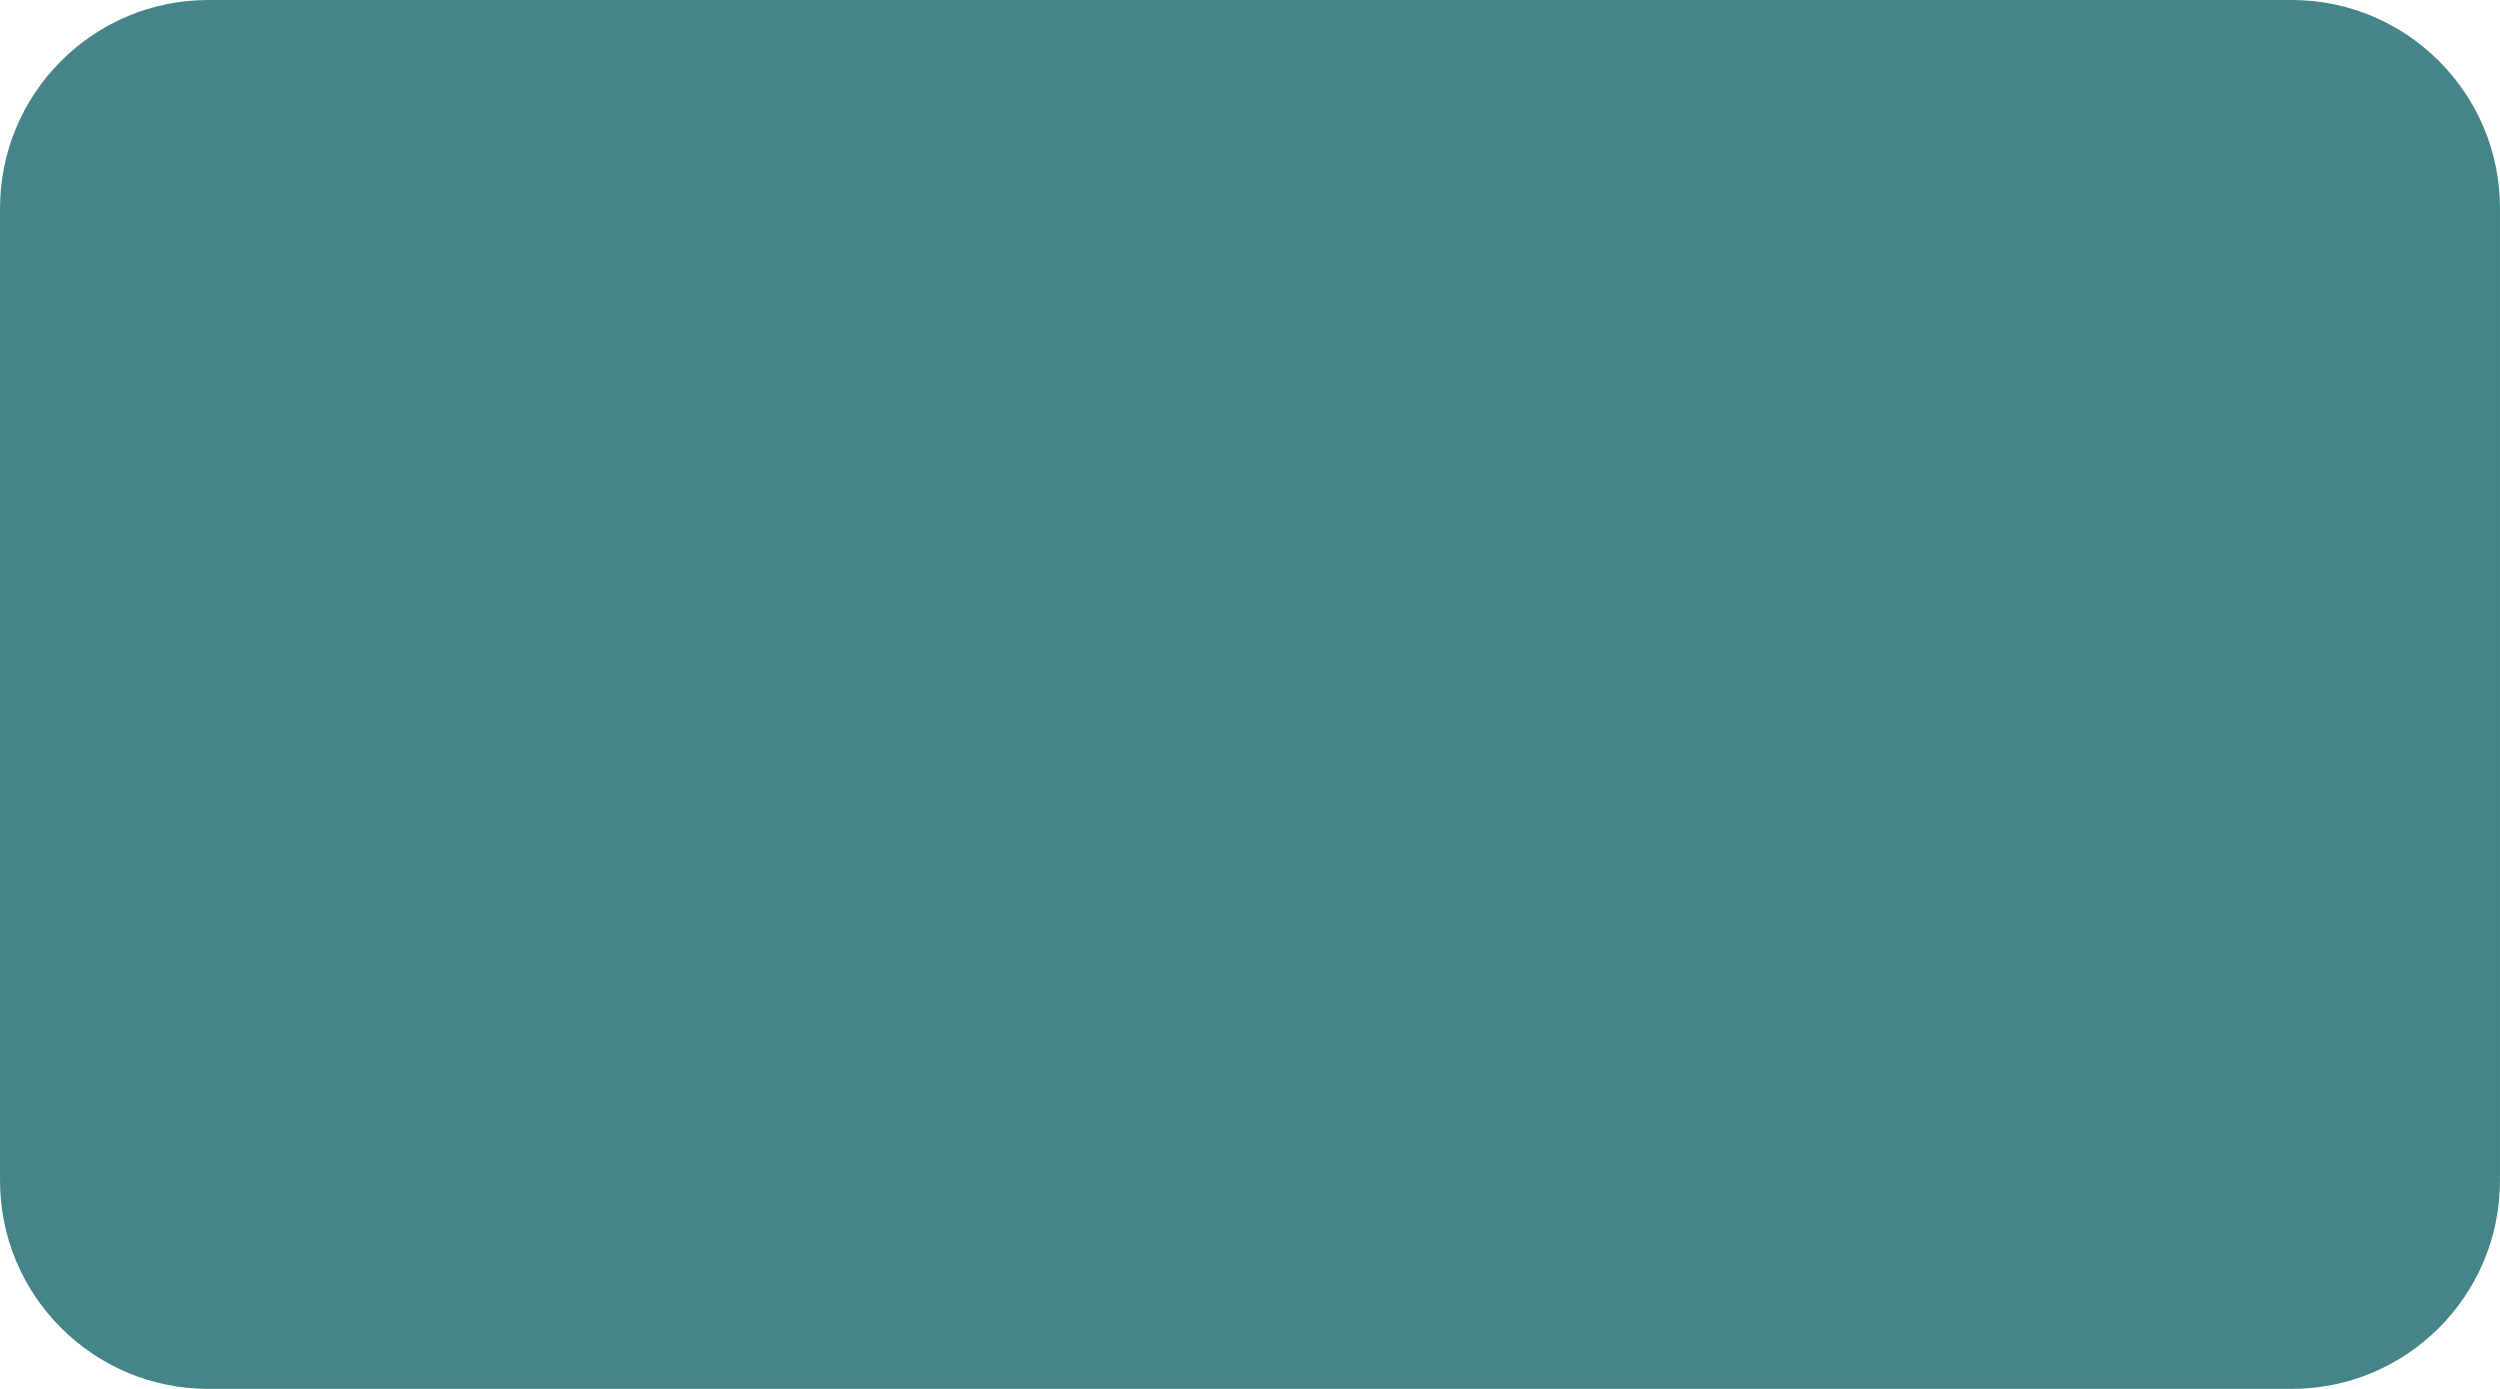
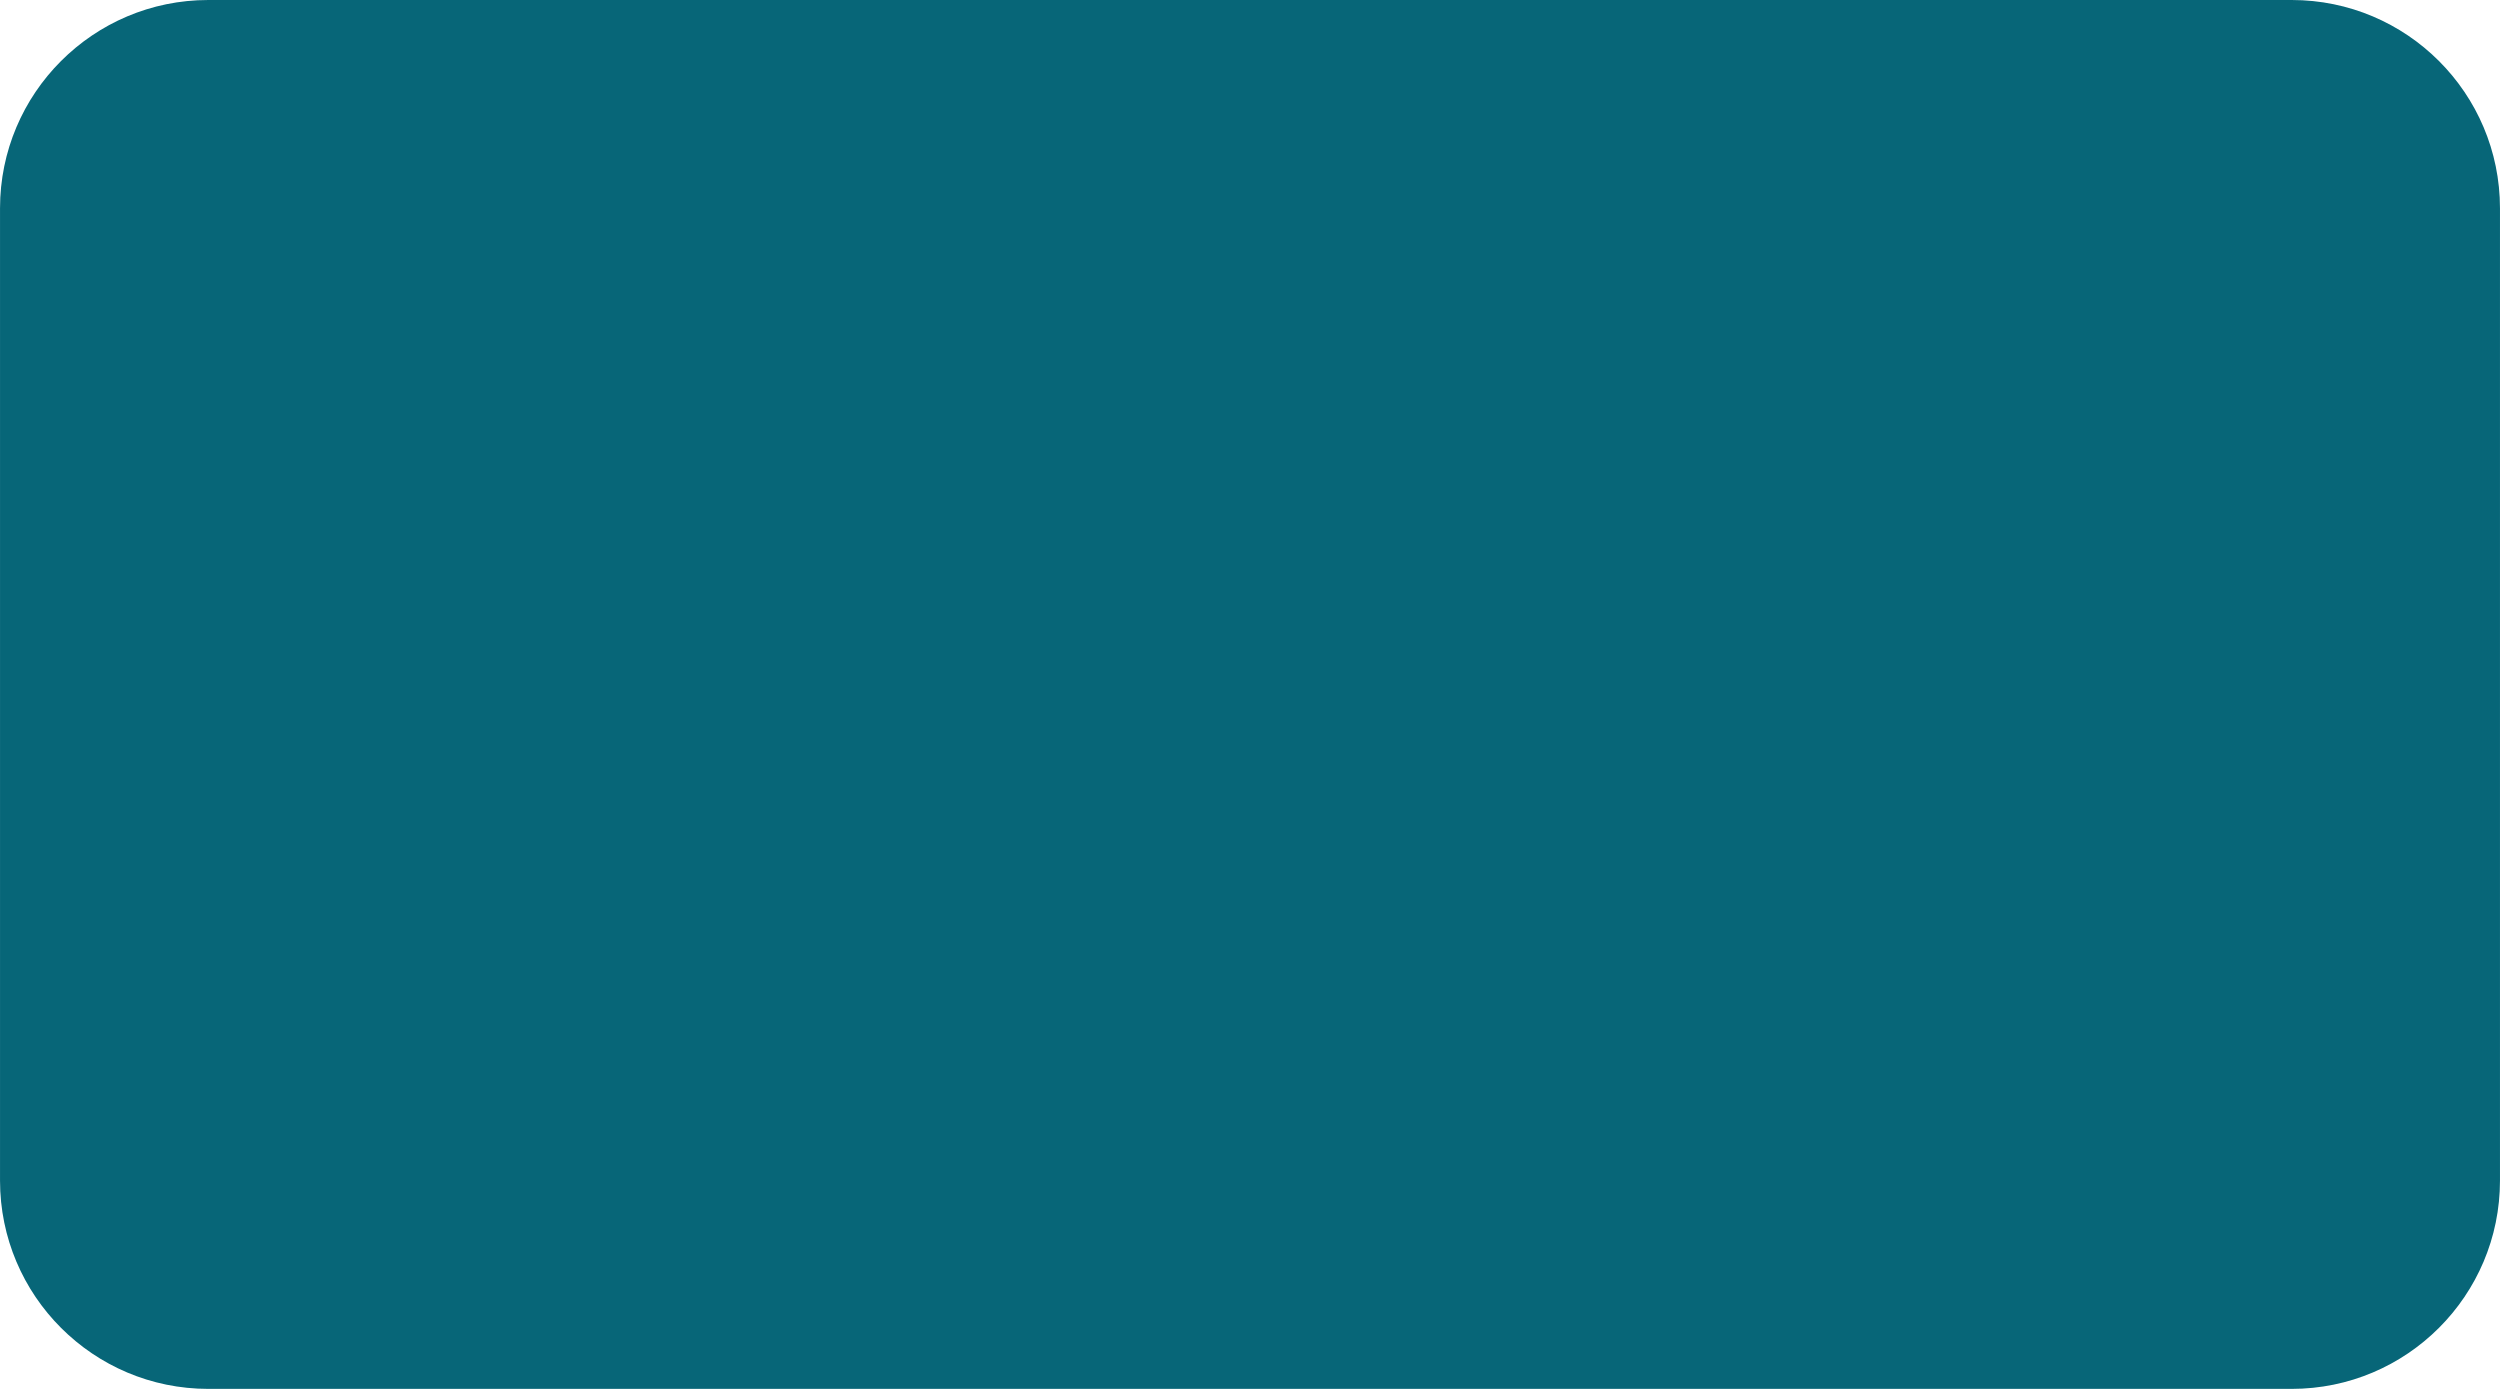
<svg xmlns="http://www.w3.org/2000/svg" width="144" height="80" viewBox="0 0 38.1 21.167" version="1.1" id="svg1">
  <defs id="defs1" />
  <g id="layer1">
-     <rect style="vector-effect:non-scaling-stroke;fill:#458588;fill-opacity:1;stroke:none;stroke-width:1.628;stroke-opacity:1;-inkscape-stroke:hairline" id="rect1" width="38.1" height="21.167" x="0" y="0" rx="3.175" />
+     <rect style="vector-effect:non-scaling-stroke;fill:#076678;fill-opacity:1;stroke:none;stroke-width:1.628;stroke-opacity:1;-inkscape-stroke:hairline" id="rect1" width="38.1" height="21.167" x="0" y="0" rx="3.175" />
  </g>
</svg>
